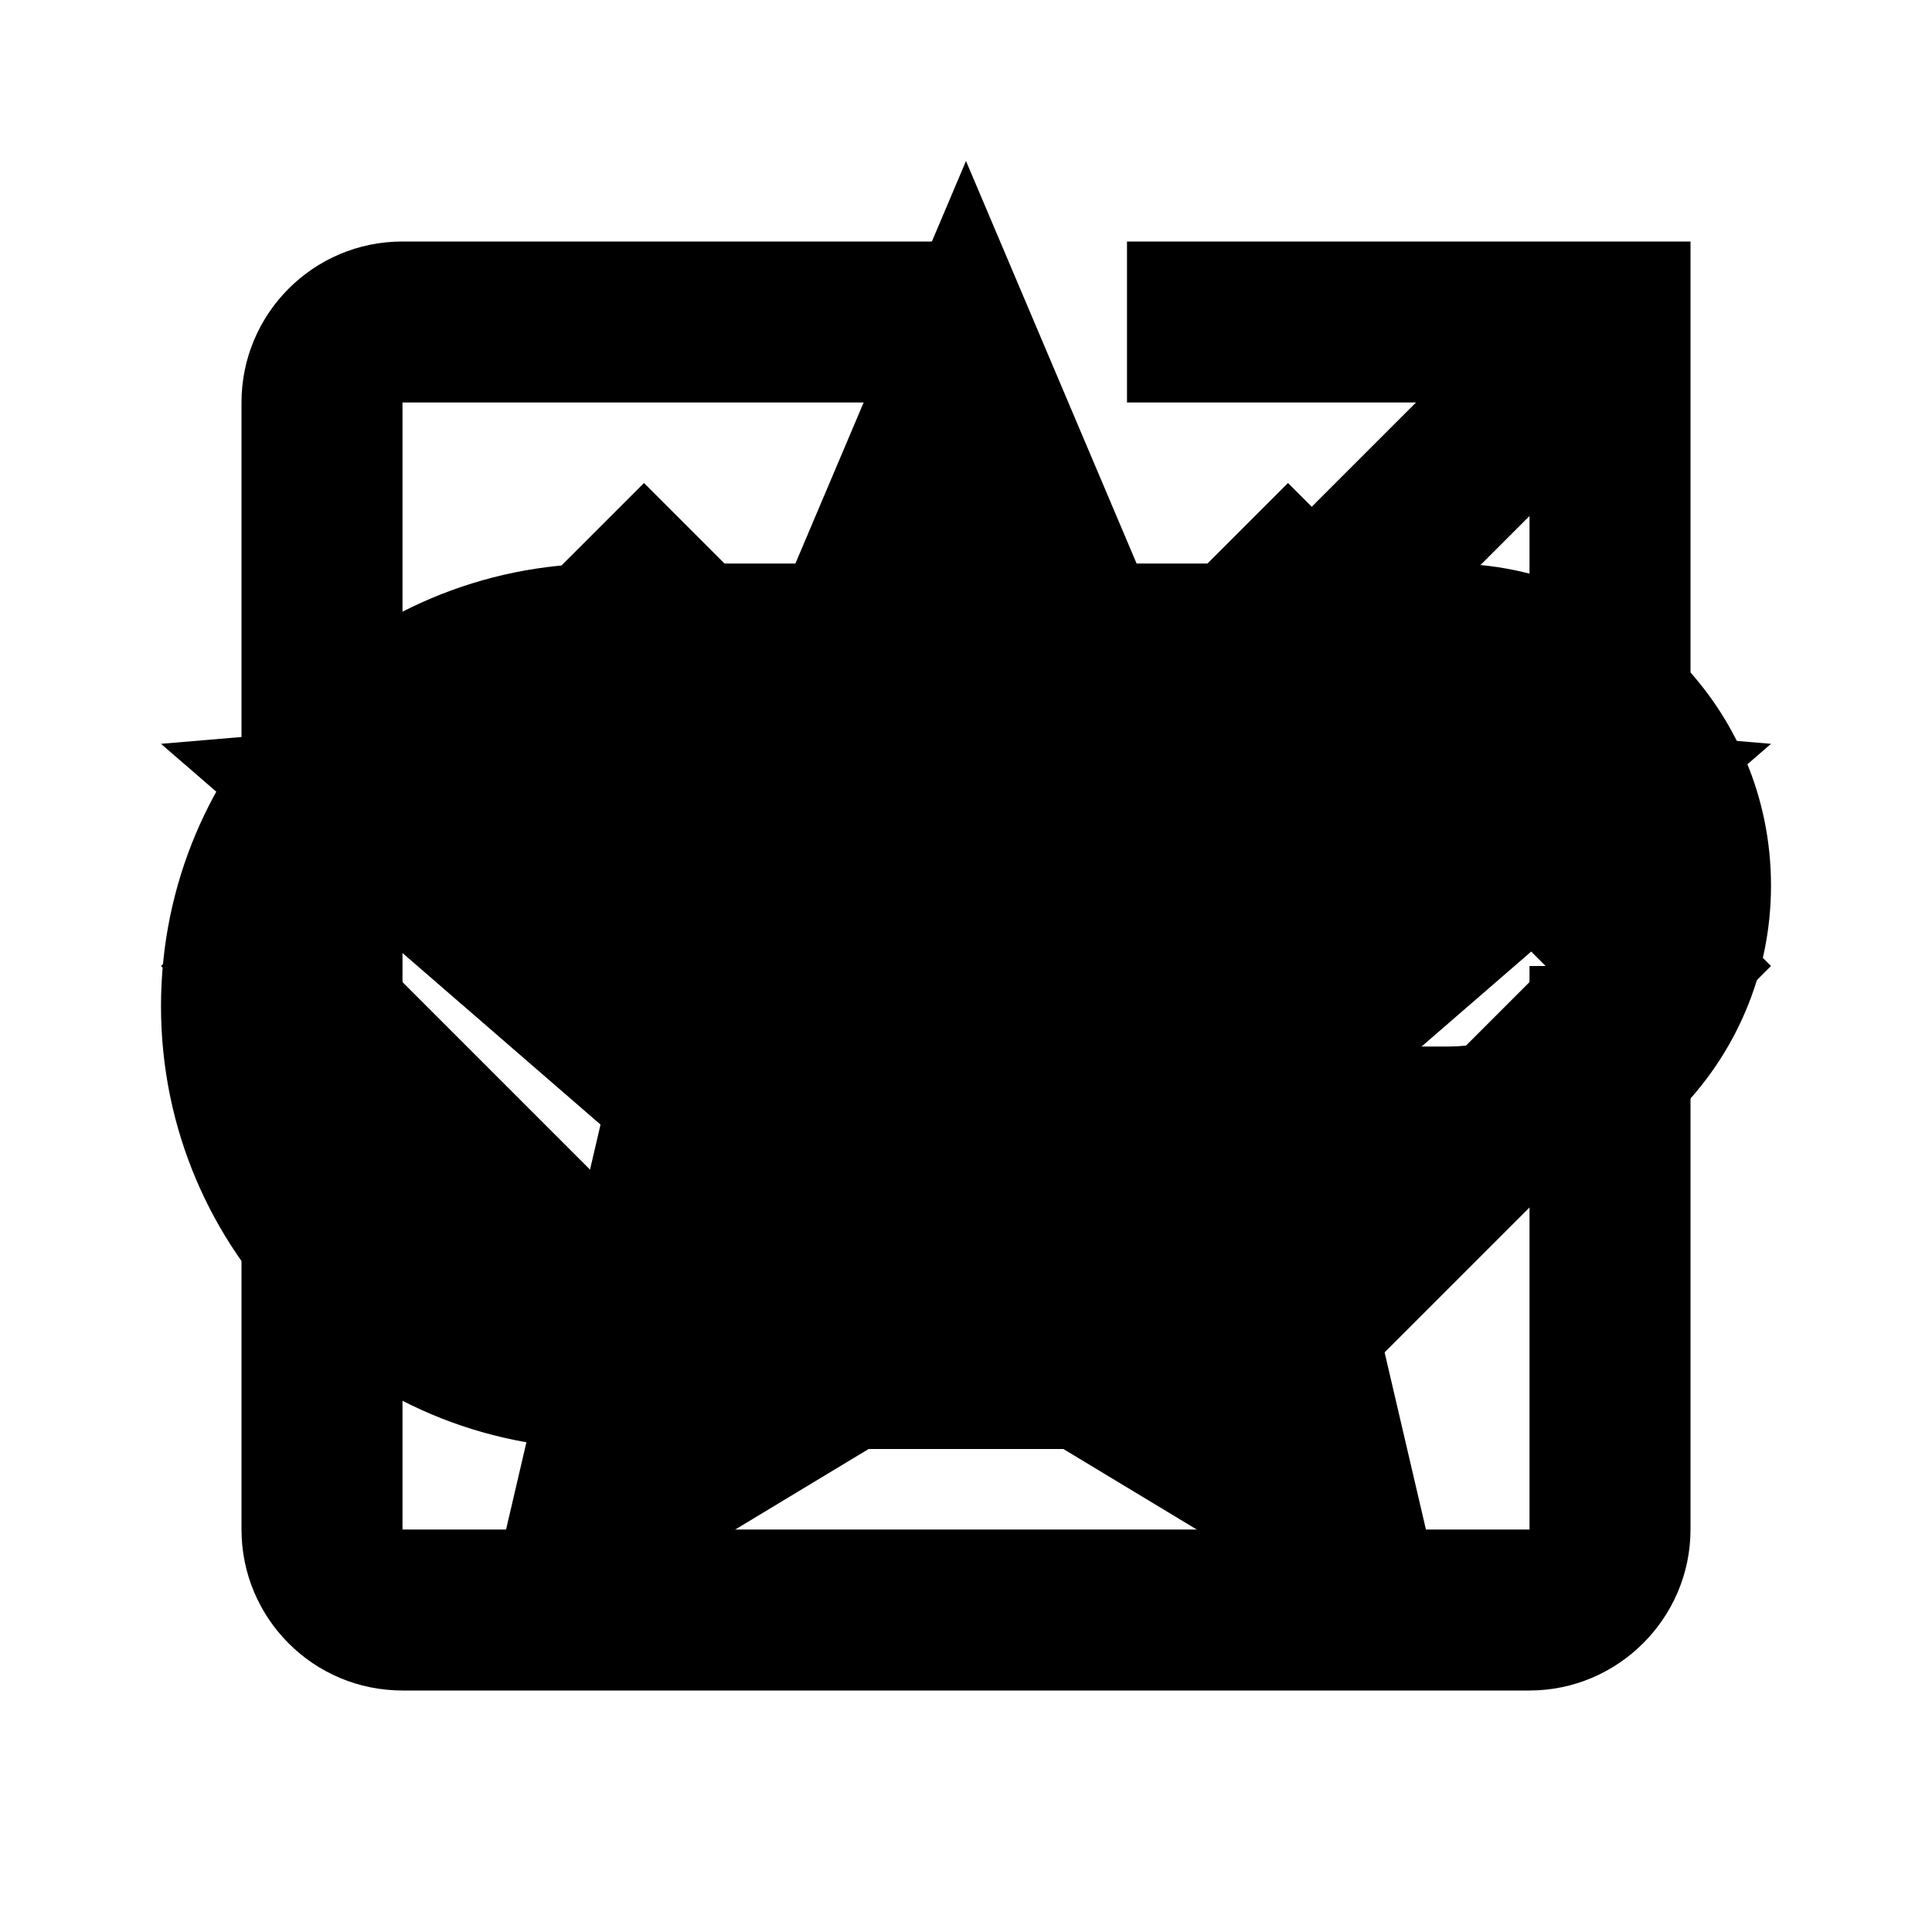
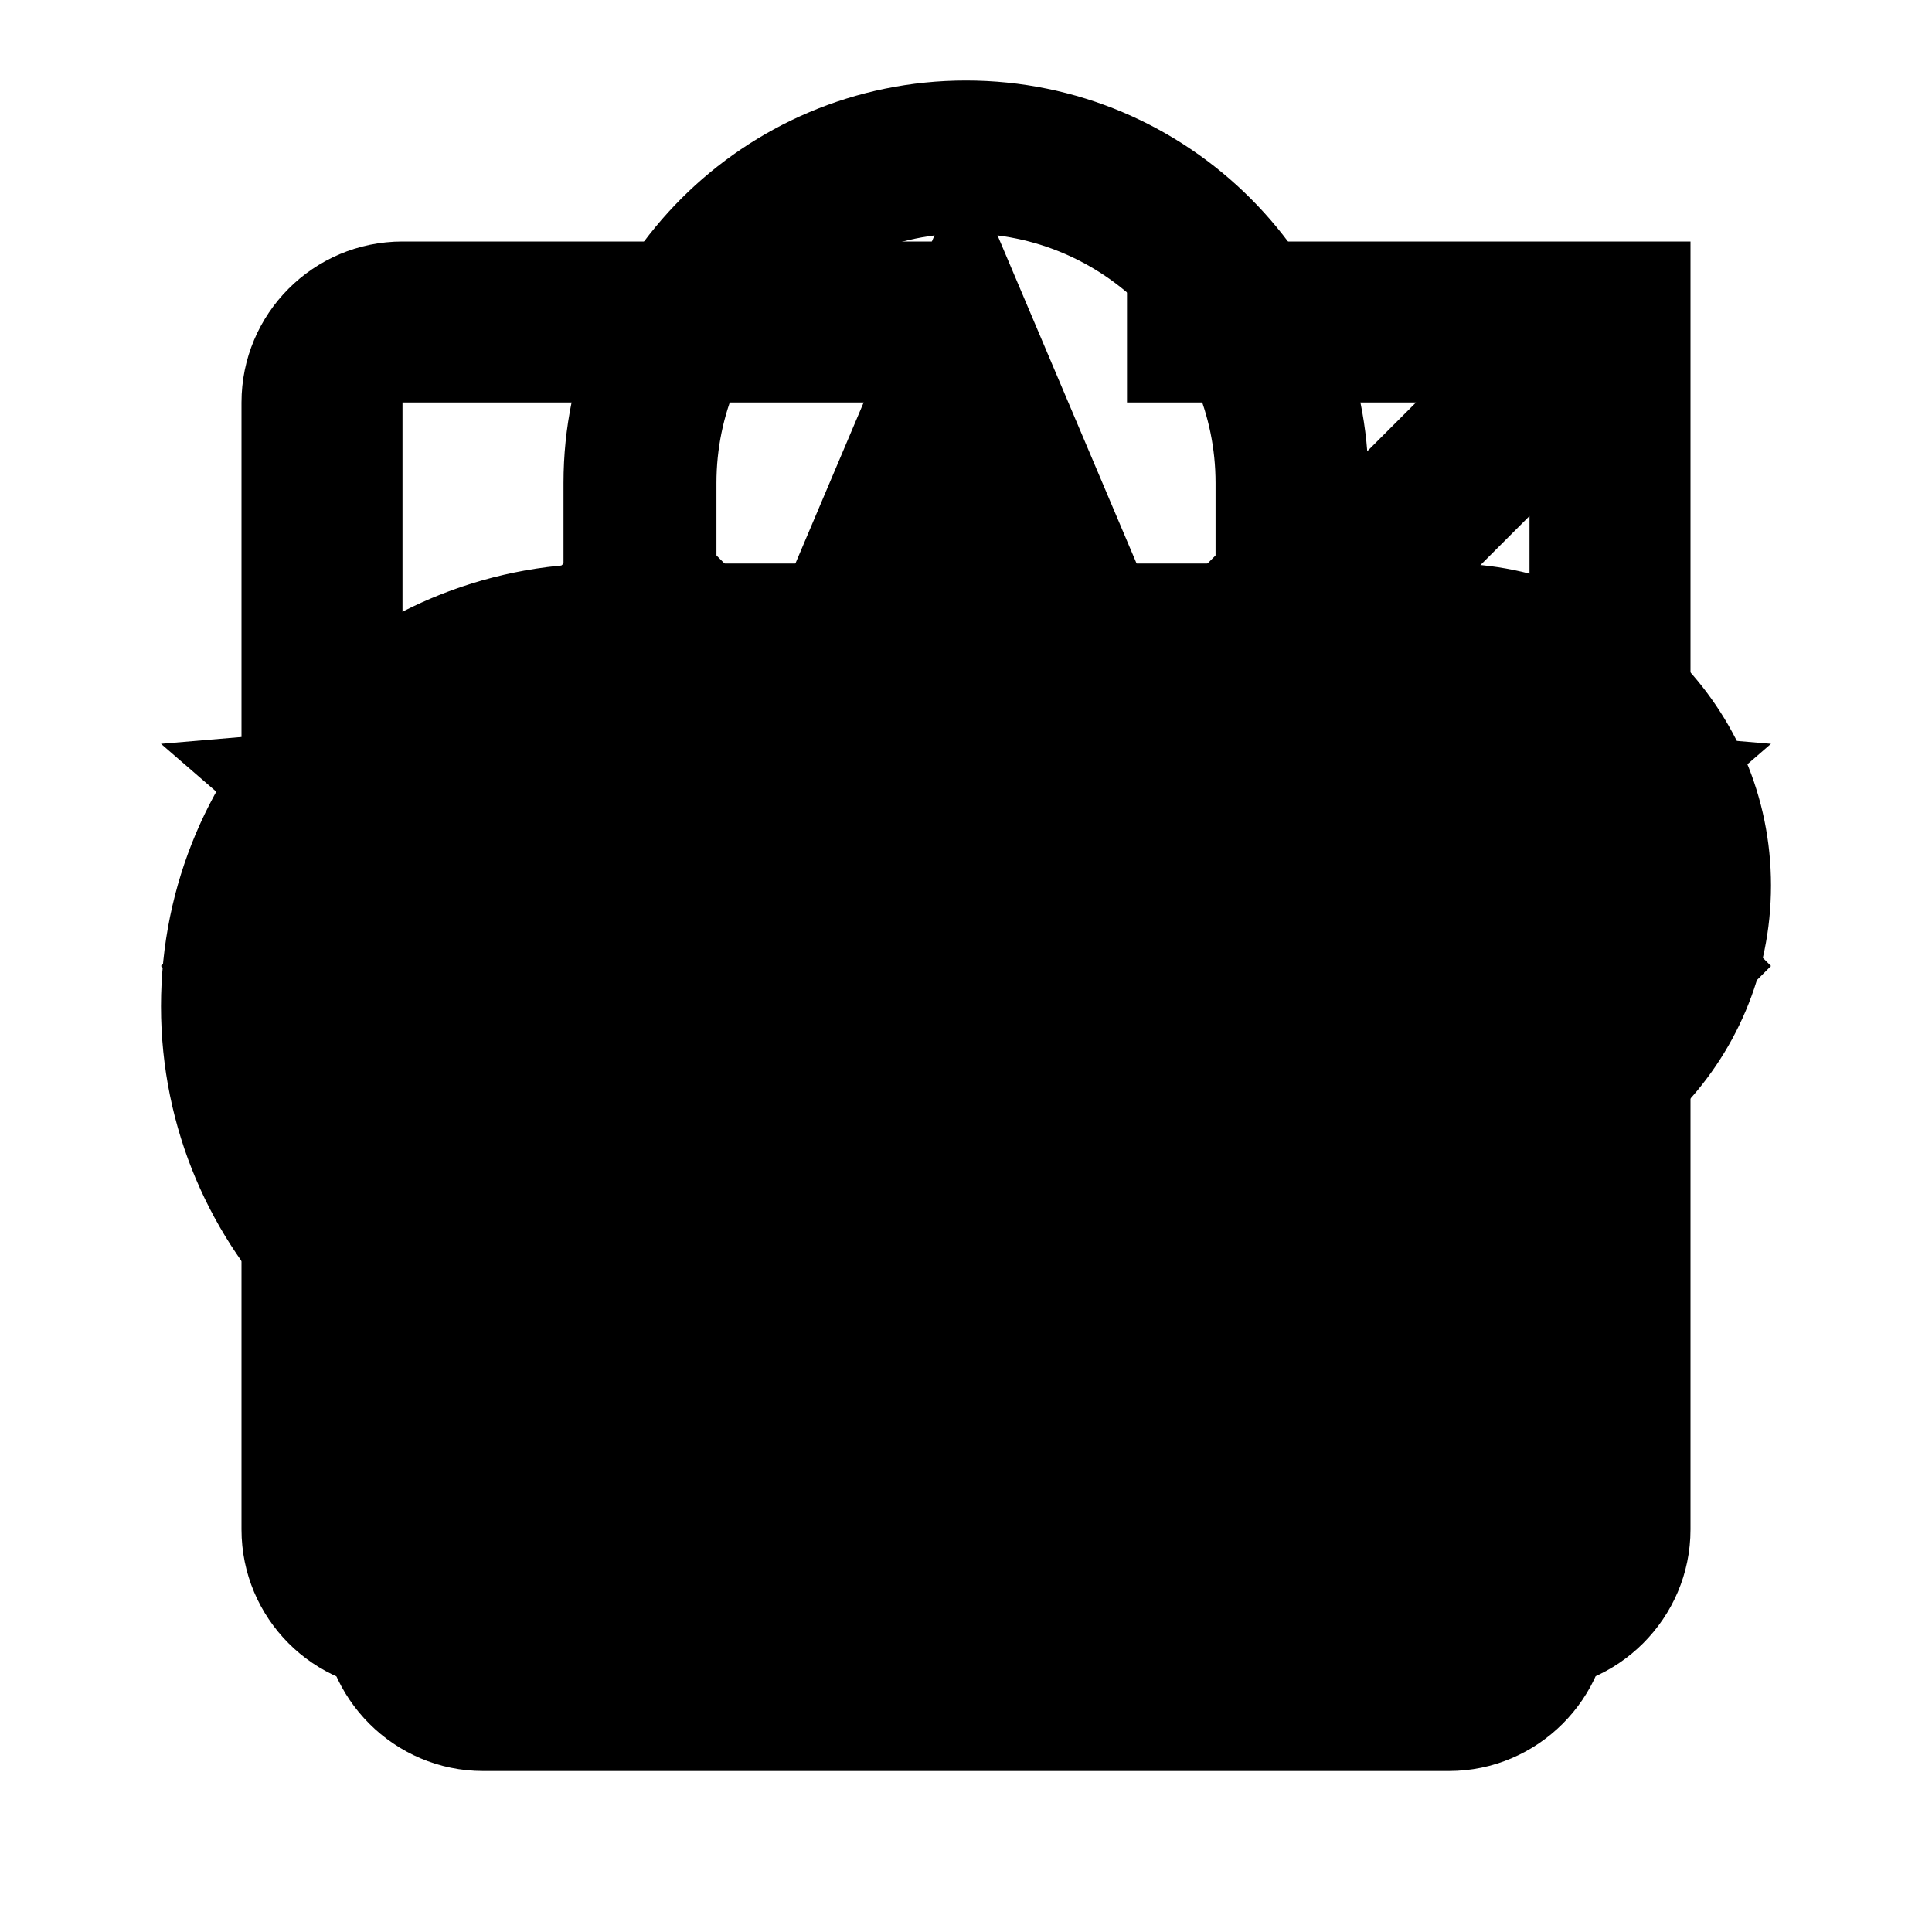
<svg xmlns="http://www.w3.org/2000/svg" viewBox="0 0 24 24">
  <path id="attachment" d="M2 12.5C2 9.46 4.46 7 7.5 7H18c2.21 0 4 1.79 4 4s-1.79 4-4 4H9.5C8.12 15 7 13.88 7 12.5S8.12 10 9.5 10H17v2H9.41c-.55 0-.55 1 0 1H18c1.1 0 2-.9 2-2s-.9-2-2-2H7.5C5.57 9 4 10.57 4 12.5S5.57 16 7.5 16H17v2H7.5C4.46 18 2 15.54 2 12.5z" />
  <path id="code" d="M9.4 16.6L4.8 12l4.6-4.6L8 6l-6 6 6 6 1.4-1.4zm5.2 0l4.6-4.6-4.6-4.6L16 6l6 6-6 6-1.4-1.4z" />
  <path id="open_in_new" d="M19 19H5V5h7V3H5c-1.11 0-2 .9-2 2v14c0 1.1.89 2 2 2h14c1.1 0 2-.9 2-2v-7h-2v7zM14 3v2h3.59l-9.83 9.83 1.41 1.41L19 6.41V10h2V3h-7z" />
  <path id="star" d="M12 17.27L18.18 21l-1.64-7.03L22 9.24l-7.19-.61L12 2 9.19 8.63 2 9.24l5.46 4.73L5.82 21z" />
+   <path id="lock" d="M18 8h-1V6c0-2.76-2.24-5-5-5S7 3.24 7 6v2H6c-1.1 0-2 .9-2 2v10c0 1.1.9 2 2 2h12c1.1 0 2-.9 2-2V10c0-1.1-.9-2-2-2zm-6 9c-1.1 0-2-.9-2-2s.9-2 2-2 2 .9 2 2-.9 2-2 2zm3.1-9H8.9V6c0-1.71 1.39-3.1 3.1-3.1 1.71 0 3.1 1.39 3.1 3.1v2z" />
</svg>
